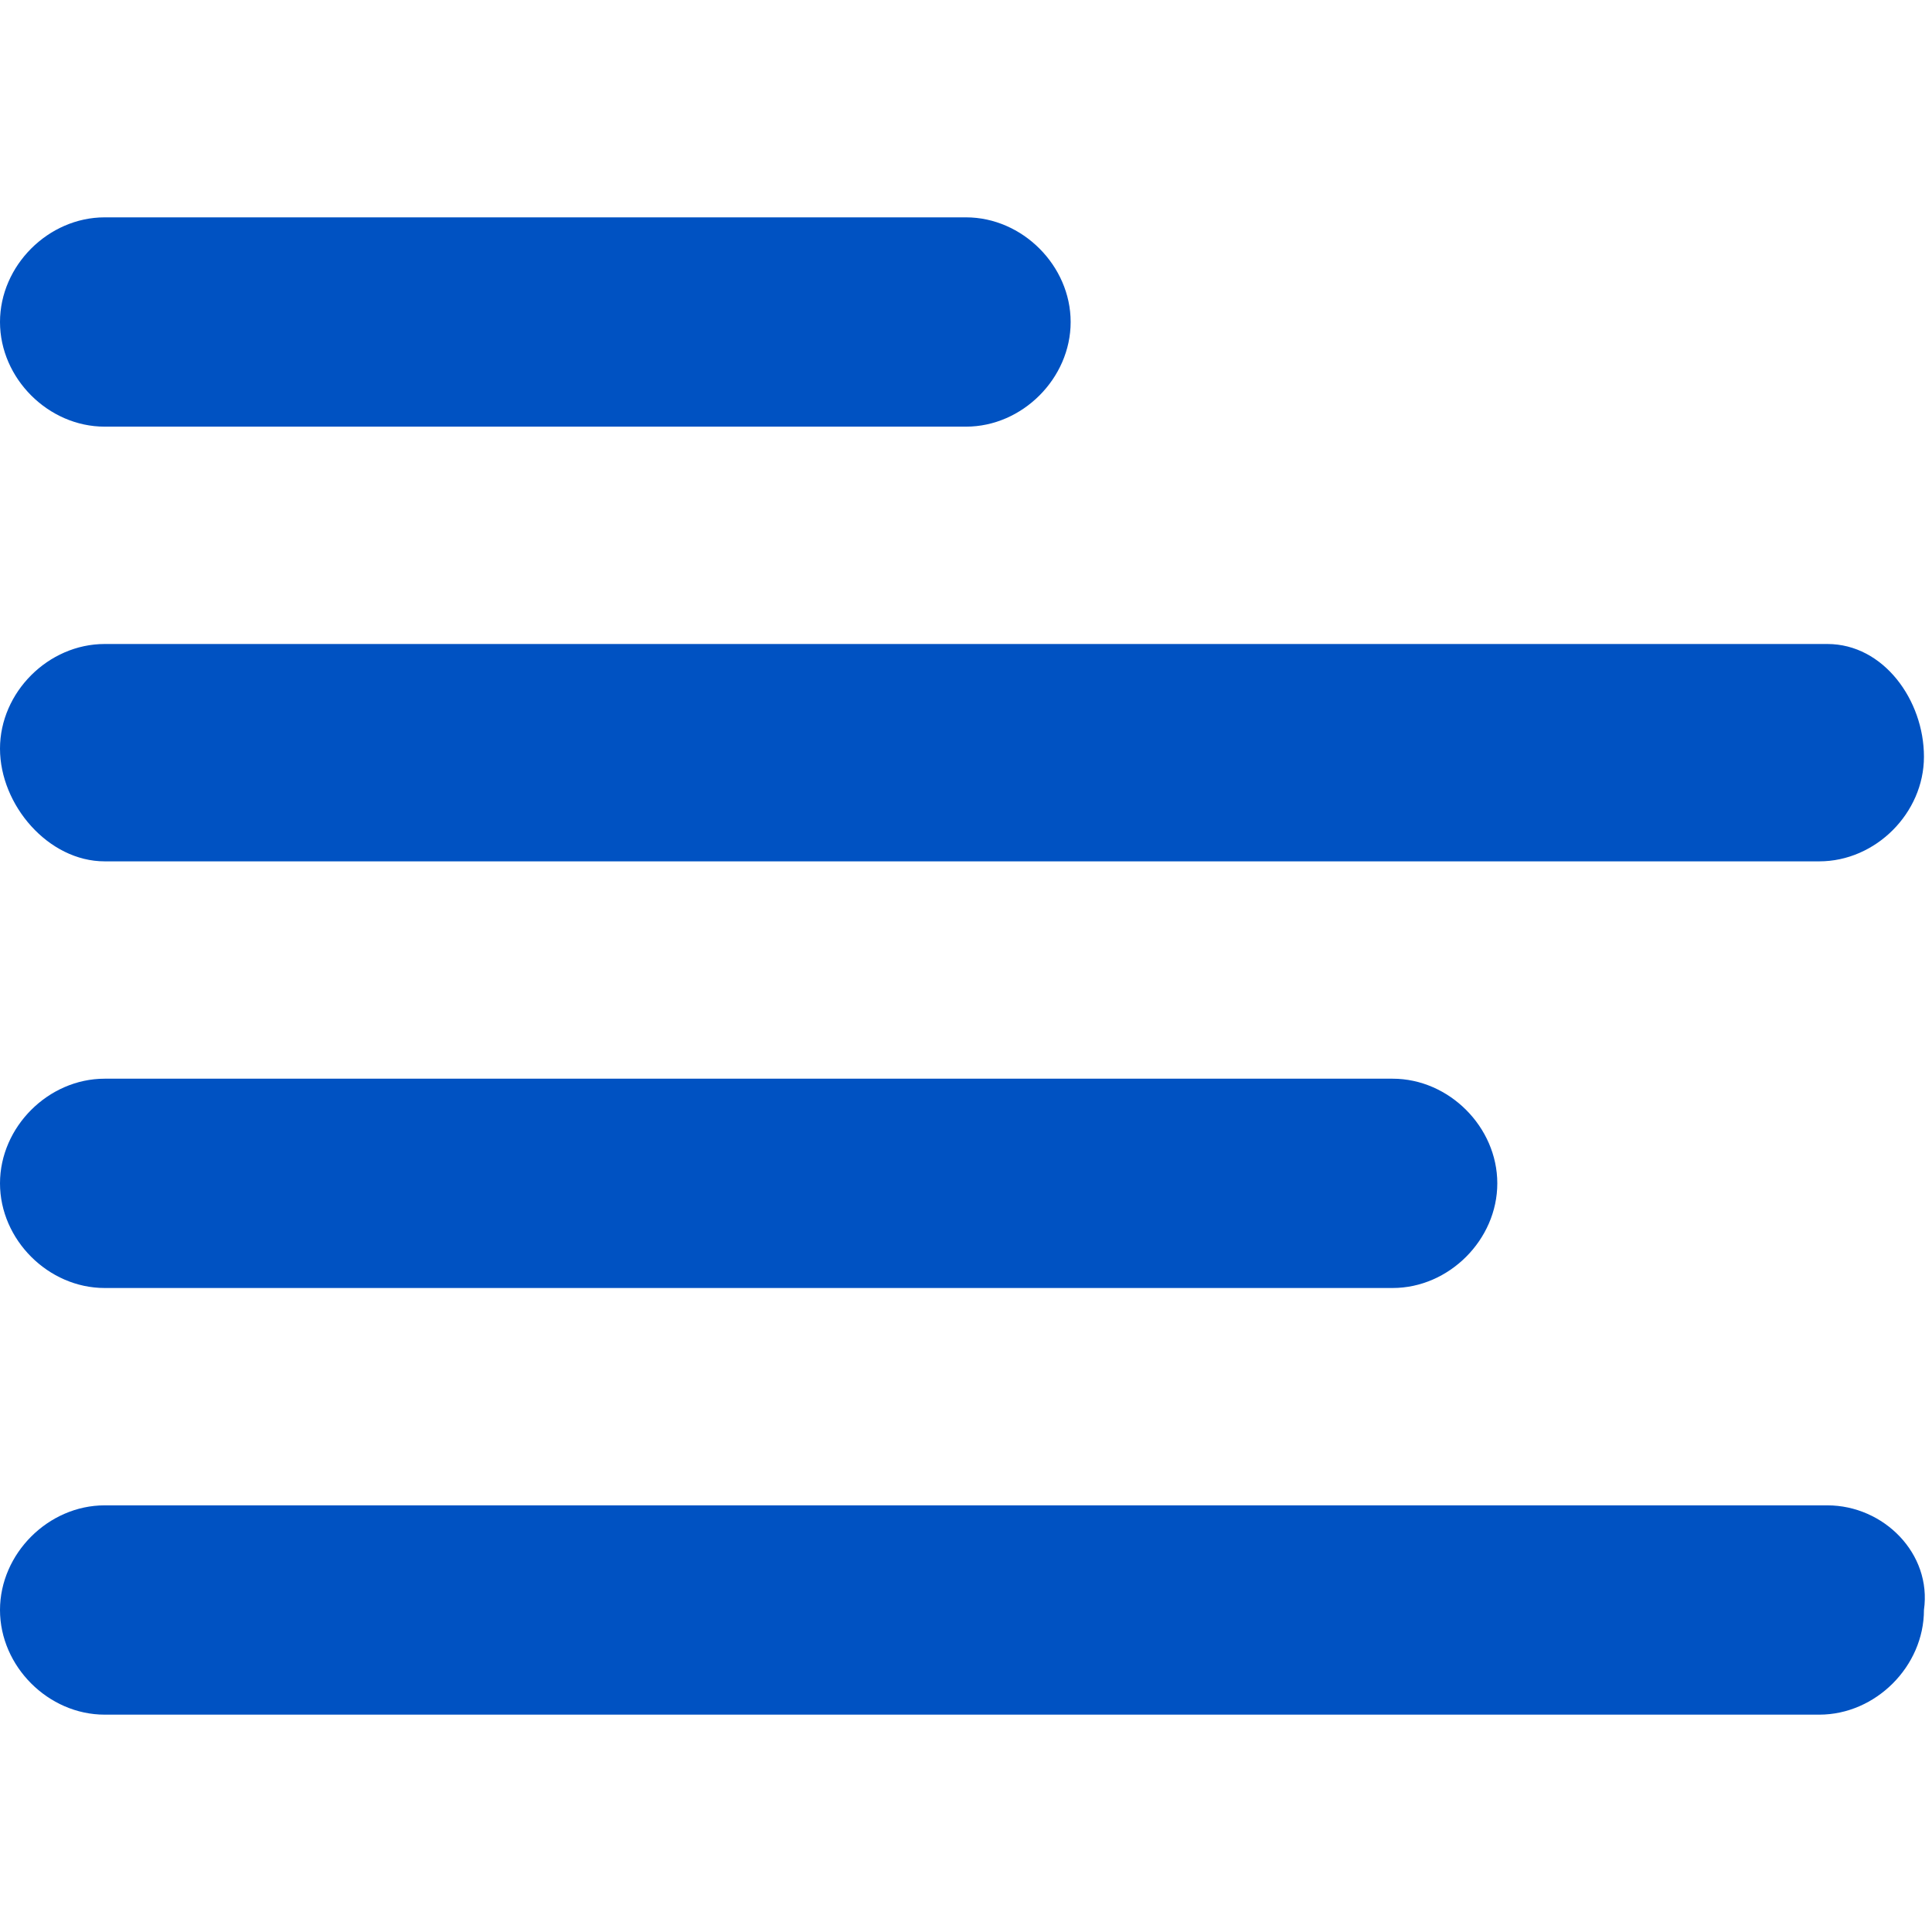
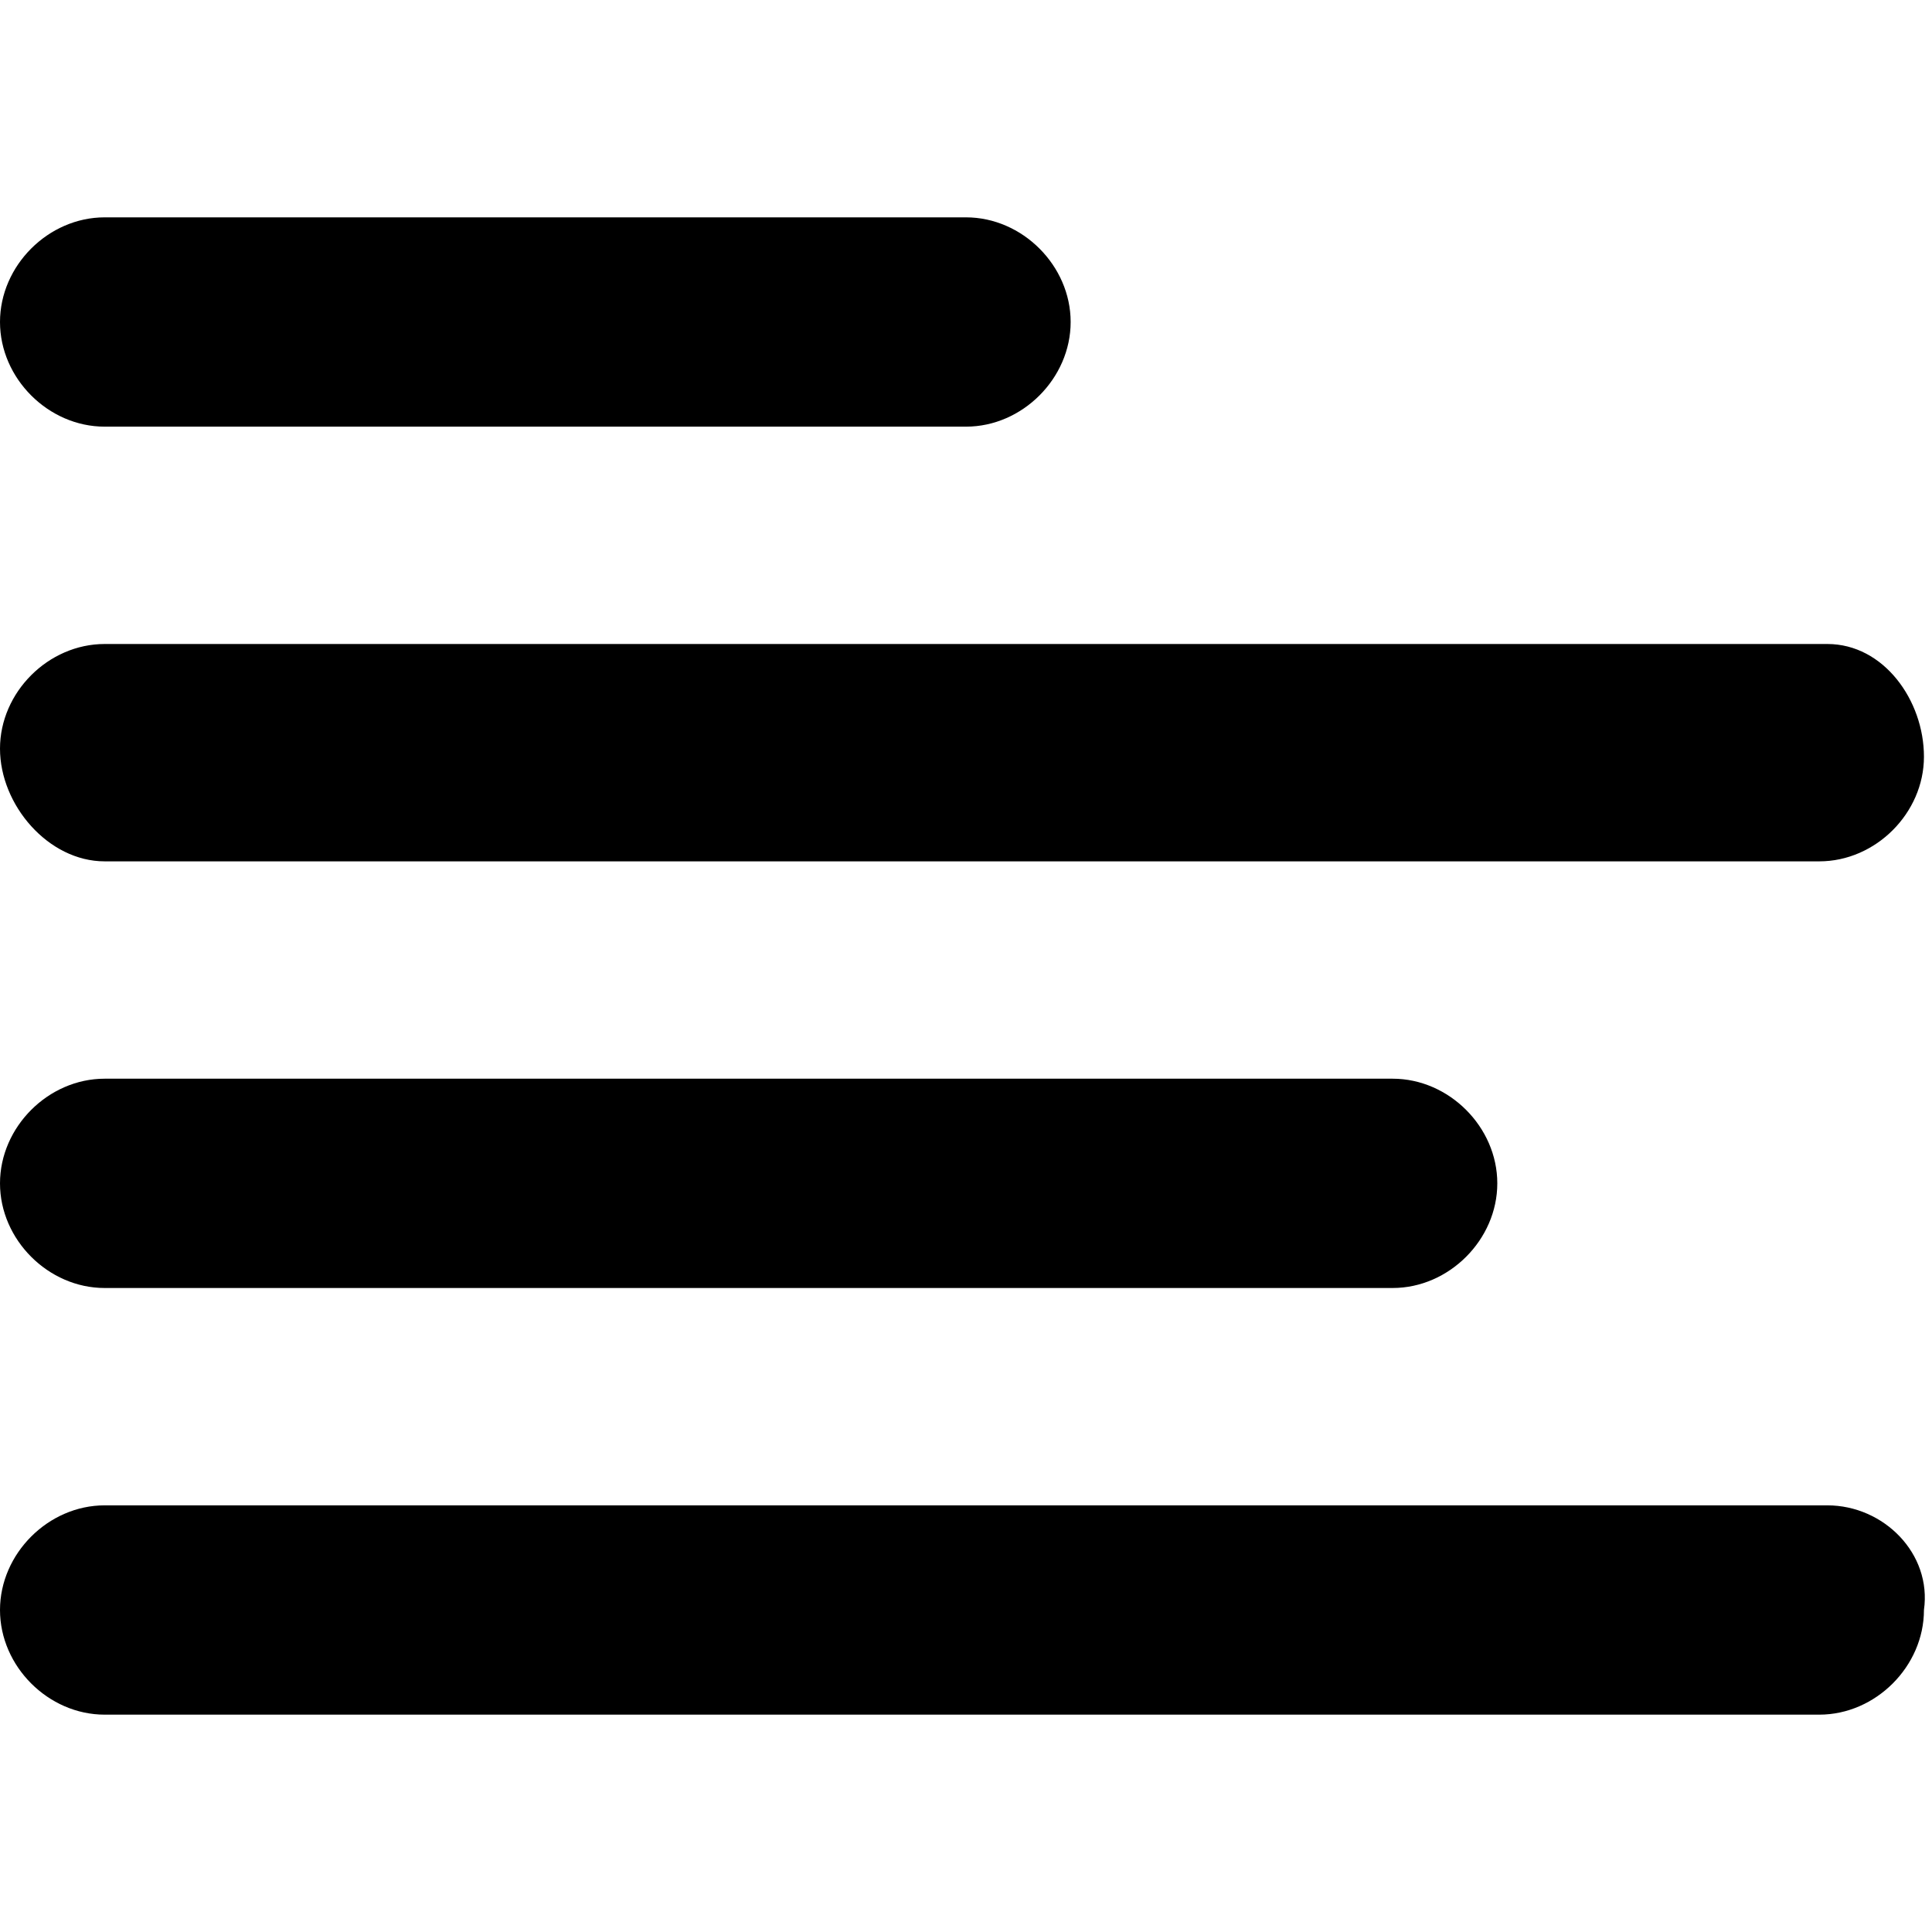
- <svg xmlns="http://www.w3.org/2000/svg" version="1.1" id="Layer_1" x="0px" y="0px" viewBox="0 0 24 24" style="enable-background:new 0 0 24 24;" xml:space="preserve">
-   <style type="text/css">
- 	.st0{fill:#0052C2;}
- 	.st1{fill:none;}
- </style>
-   <g>
-     <path class="st0" d="M1.3,5.3H12c0.7,0,1.3-0.6,1.3-1.3S12.7,2.7,12,2.7H1.3C0.6,2.7,0,3.3,0,4S0.6,5.3,1.3,5.3z" />
-     <path class="st0" d="M1.3,10.7h21.3c0.7,0,1.3-0.6,1.3-1.3S23.4,8,22.7,8H1.3C0.6,8,0,8.6,0,9.3S0.6,10.7,1.3,10.7z" />
-     <path class="st0" d="M1.3,16h16c0.7,0,1.3-0.6,1.3-1.3s-0.6-1.3-1.3-1.3h-16c-0.7,0-1.3,0.6-1.3,1.3S0.6,16,1.3,16z" />
-     <path class="st0" d="M22.7,18.7H1.3C0.6,18.7,0,19.3,0,20c0,0.7,0.6,1.3,1.3,1.3h21.3c0.7,0,1.3-0.6,1.3-1.3   C24,19.3,23.4,18.7,22.7,18.7z" />
-   </g>
-   <rect class="st1" width="24" height="24" />
+ <svg xmlns="http://www.w3.org/2000/svg" viewBox="0 0 24 24">
+   <path d="M1.3,5.3H12c0.7,0,1.3-0.6,1.3-1.3S12.7,2.7,12,2.7H1.3C0.6,2.7,0,3.3,0,4S0.6,5.3,1.3,5.3z" />
+   <path d="M1.3,10.7h21.3c0.7,0,1.3-0.6,1.3-1.3S23.4,8,22.7,8H1.3C0.6,8,0,8.6,0,9.3S0.6,10.7,1.3,10.7z" />
+   <path d="M1.3,16h16c0.7,0,1.3-0.6,1.3-1.3s-0.6-1.3-1.3-1.3h-16c-0.7,0-1.3,0.6-1.3,1.3S0.6,16,1.3,16z" />
+   <path d="M22.7,18.7H1.3C0.6,18.7,0,19.3,0,20c0,0.7,0.6,1.3,1.3,1.3h21.3c0.7,0,1.3-0.6,1.3-1.3   C24,19.3,23.4,18.7,22.7,18.7z" />
</svg>
